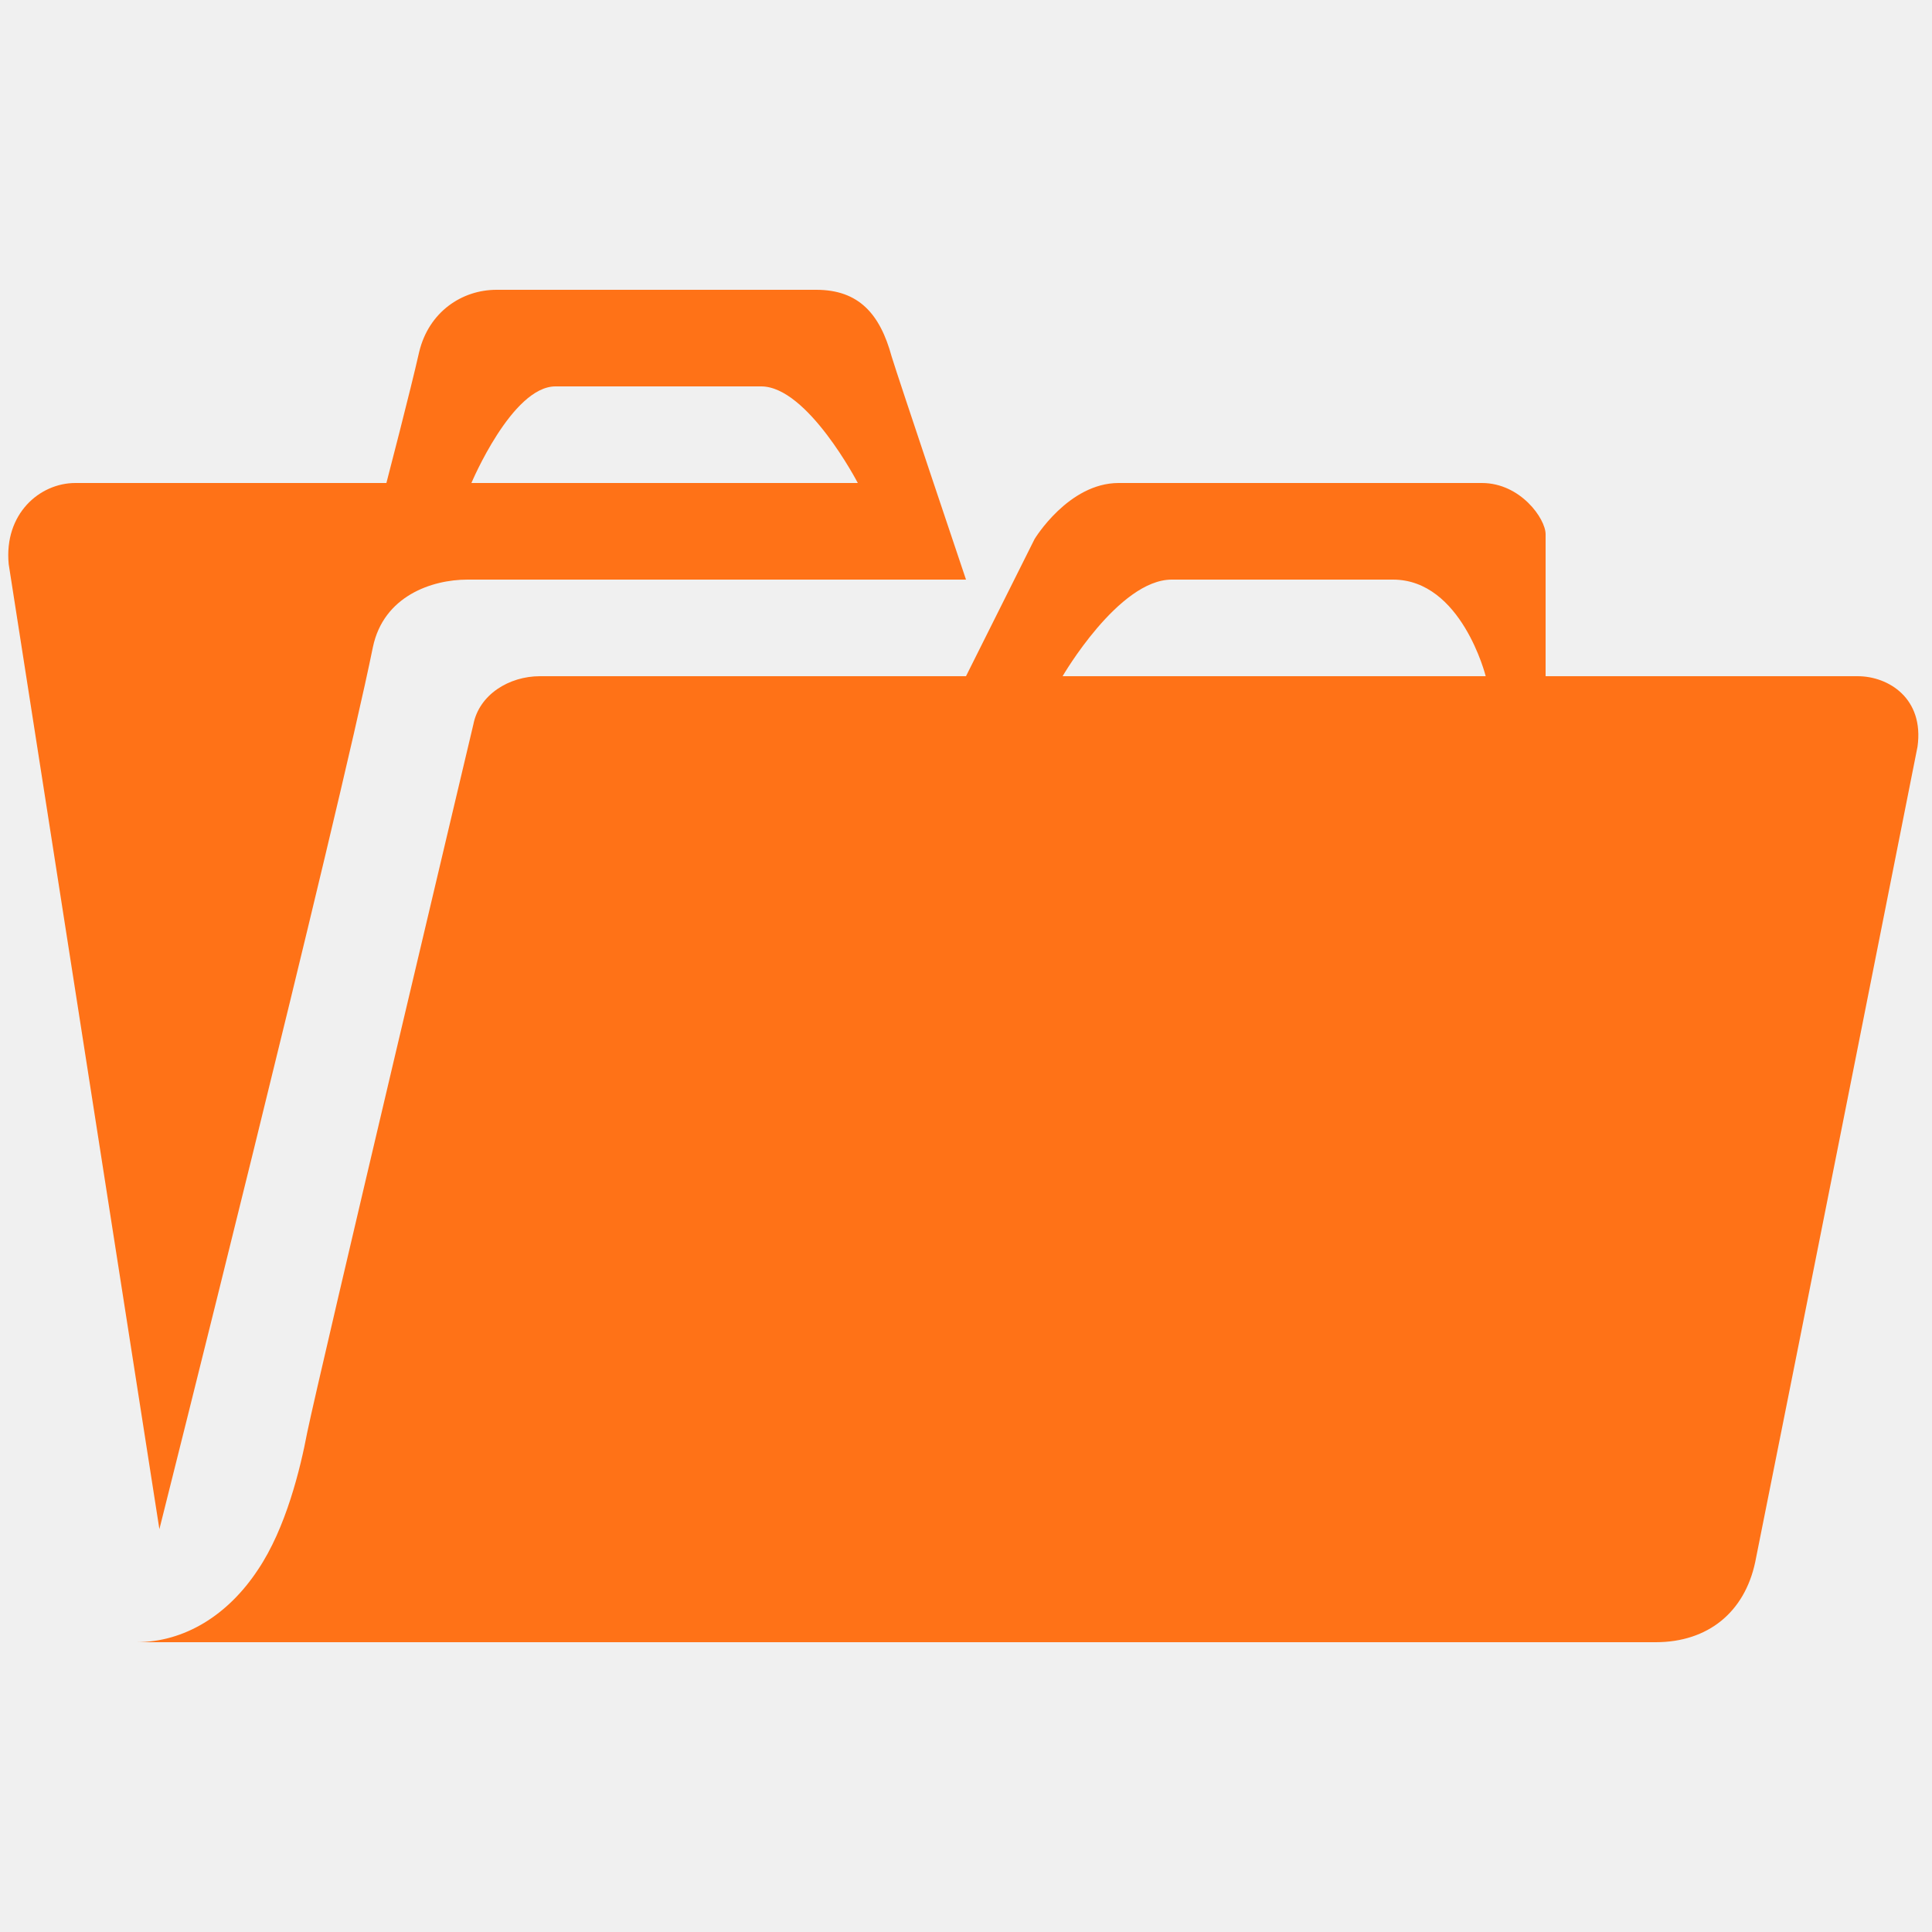
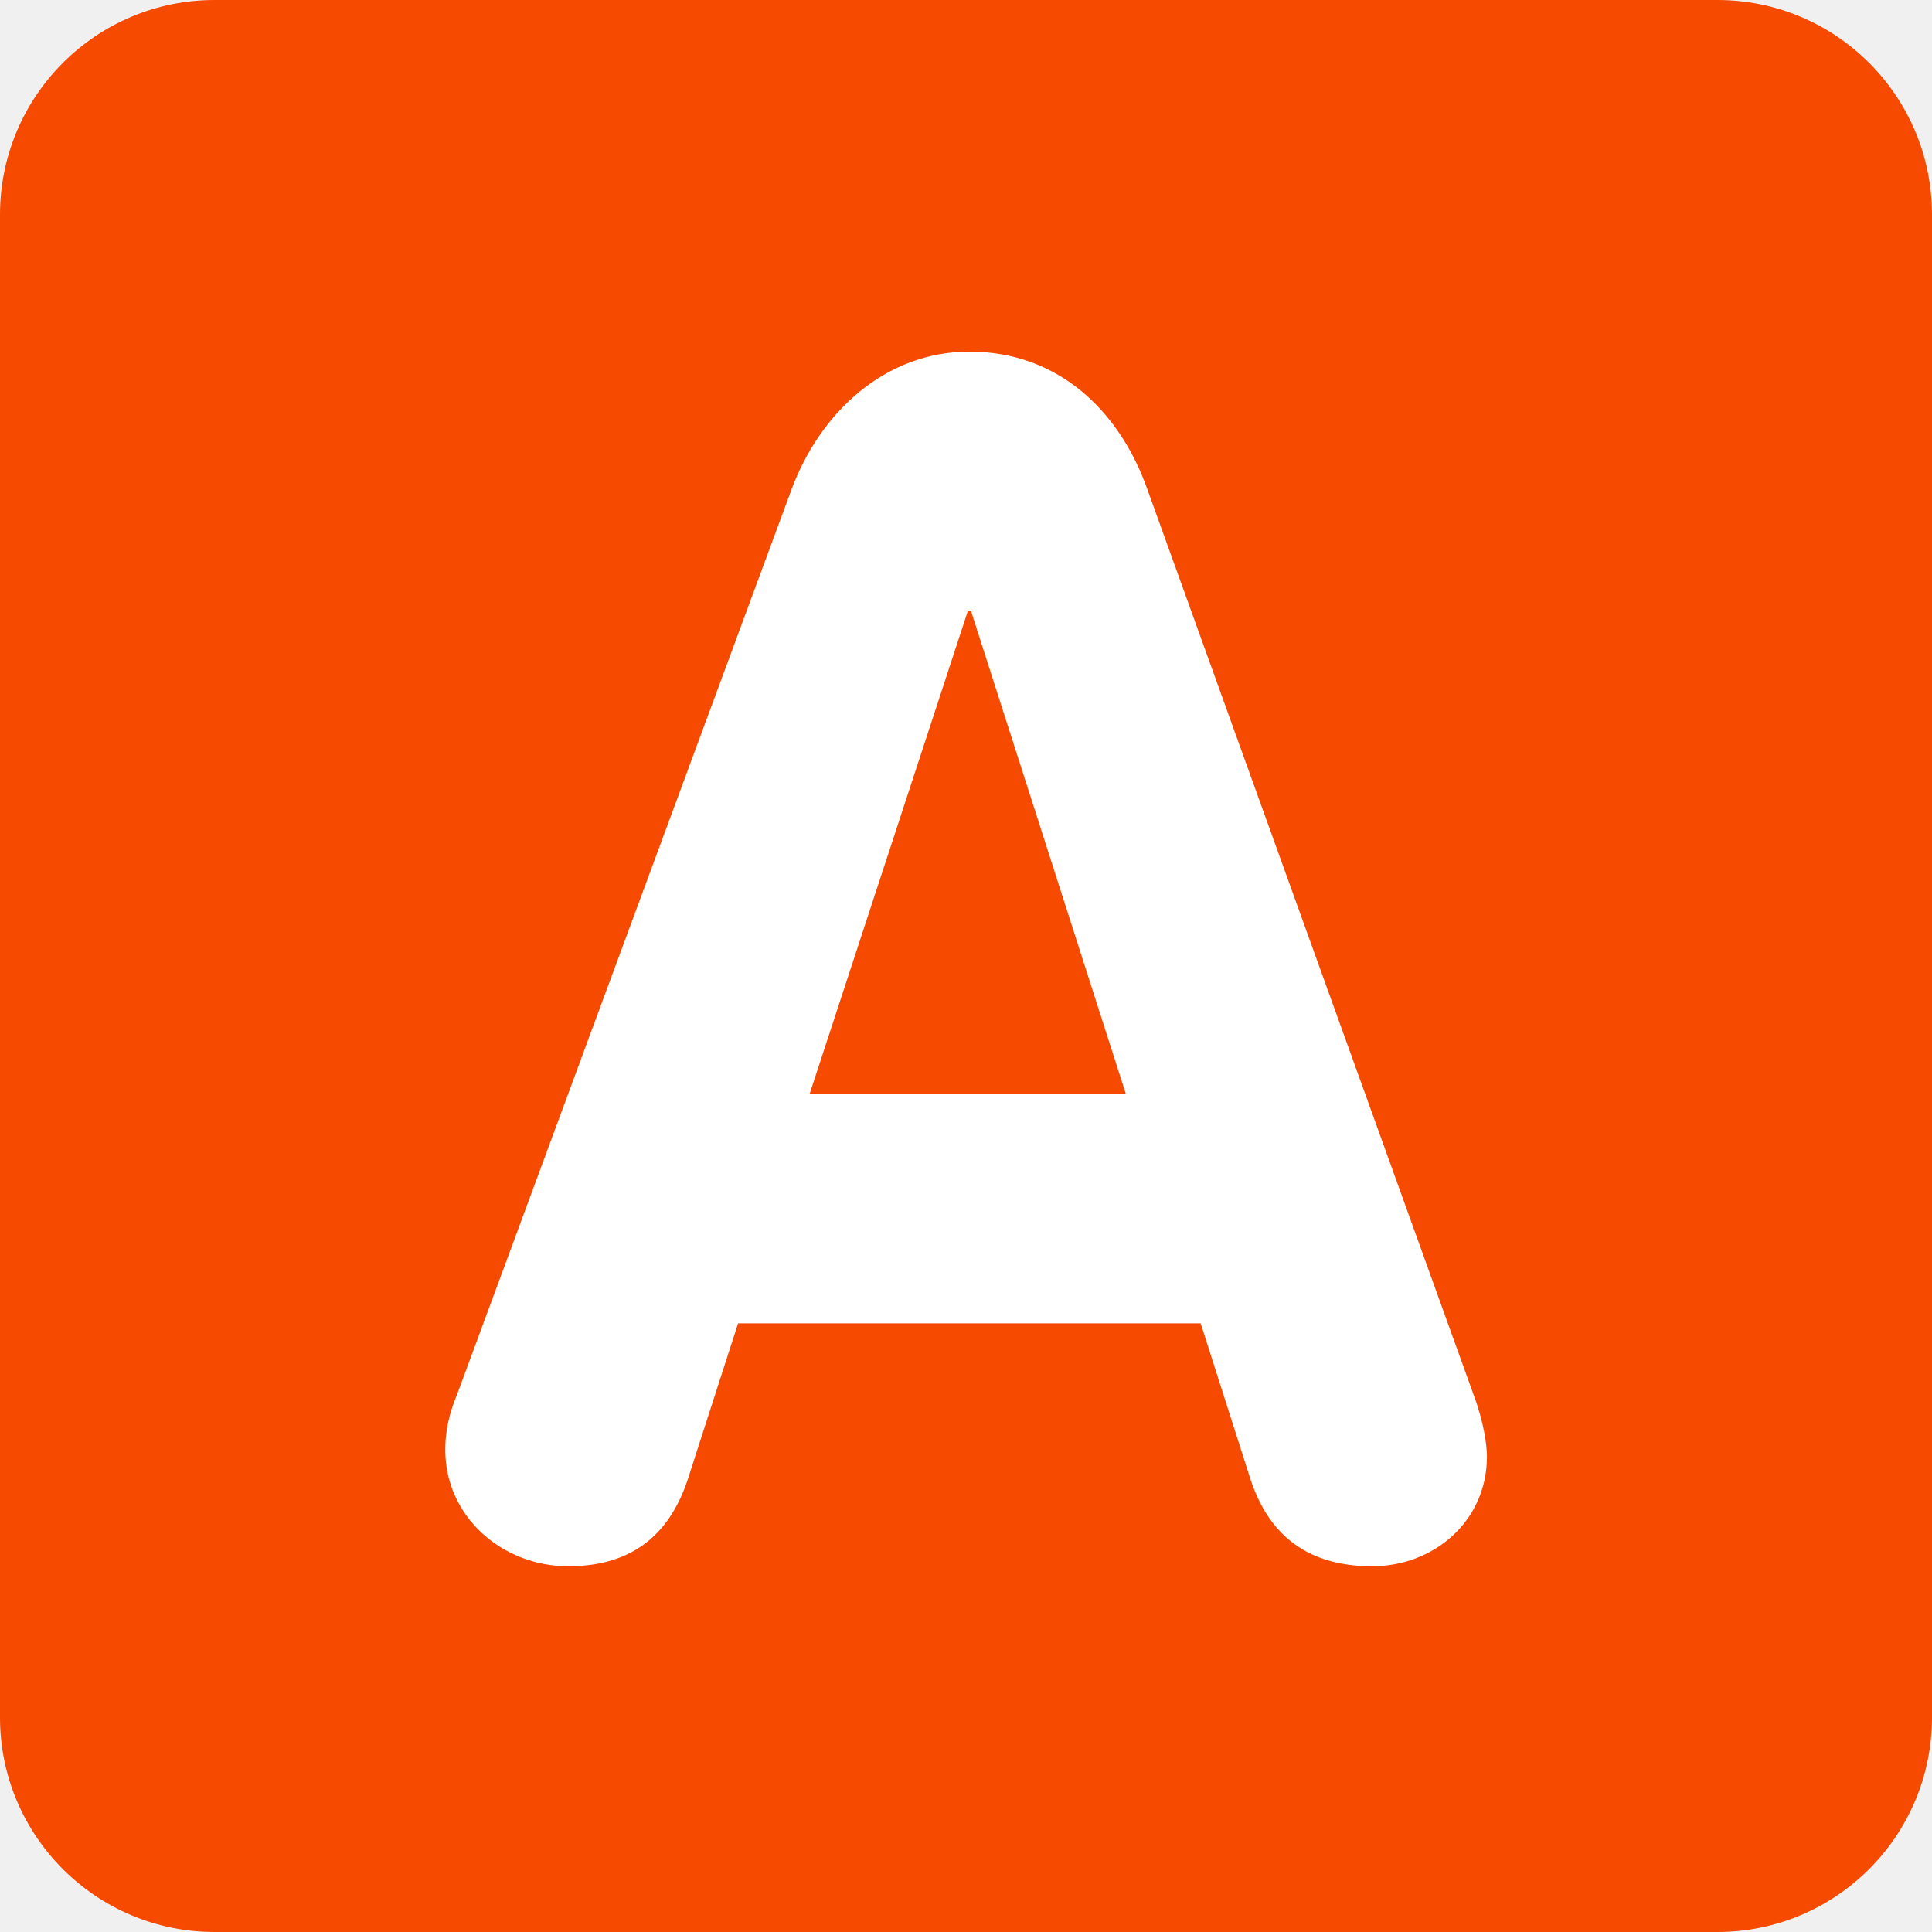
- <svg xmlns="http://www.w3.org/2000/svg" width="48" height="48" viewBox="0 0 20 20">
-   <path fill="#ff7217" d="M4 5H.78c-.37 0-.74.32-.69.84l1.56 9.99S3.5 8.47 3.86 6.7c.11-.53.61-.7.98-.7H10s-.7-2.08-.77-2.31C9.11 3.25 8.89 3 8.45 3H5.14c-.36 0-.7.23-.8.64C4.25 4.04 4 5 4 5m4.88 0h-4s.42-1 .87-1h2.13c.48 0 1 1 1 1M2.67 16.25c-.31.47-.76.75-1.26.75h15.73c.54 0 .92-.31 1.03-.83c.44-2.19 1.68-8.44 1.68-8.44c.07-.5-.3-.73-.62-.73H16V5.53c0-.16-.26-.53-.66-.53h-3.76c-.52 0-.87.58-.87.58L10 7H5.59c-.32 0-.63.19-.69.5c0 0-1.59 6.7-1.72 7.33c-.07.37-.22.99-.51 1.42M15.38 7H11s.58-1 1.13-1h2.29c.71 0 .96 1 .96 1" />
+ <svg xmlns="http://www.w3.org/2000/svg" width="36" height="36" viewBox="0 0 36 36">
+   <path fill="#f54a00" d="M36 32a4 4 0 0 1-4 4H4a4 4 0 0 1-4-4V4a4 4 0 0 1 4-4h28a4 4 0 0 1 4 4z" />
+   <path fill="#fff" d="M14.747 9.125c.527-1.426 1.736-2.573 3.317-2.573c1.643 0 2.792 1.085 3.318 2.573l6.077 16.867c.186.496.248.931.248 1.147c0 1.209-.992 2.046-2.139 2.046c-1.303 0-1.954-.682-2.264-1.611l-.931-2.915h-8.62l-.93 2.884c-.31.961-.961 1.642-2.232 1.642c-1.24 0-2.294-.93-2.294-2.17c0-.496.155-.868.217-1.023zm.34 11.256h5.891l-2.883-8.992h-.062z" />
</svg>
